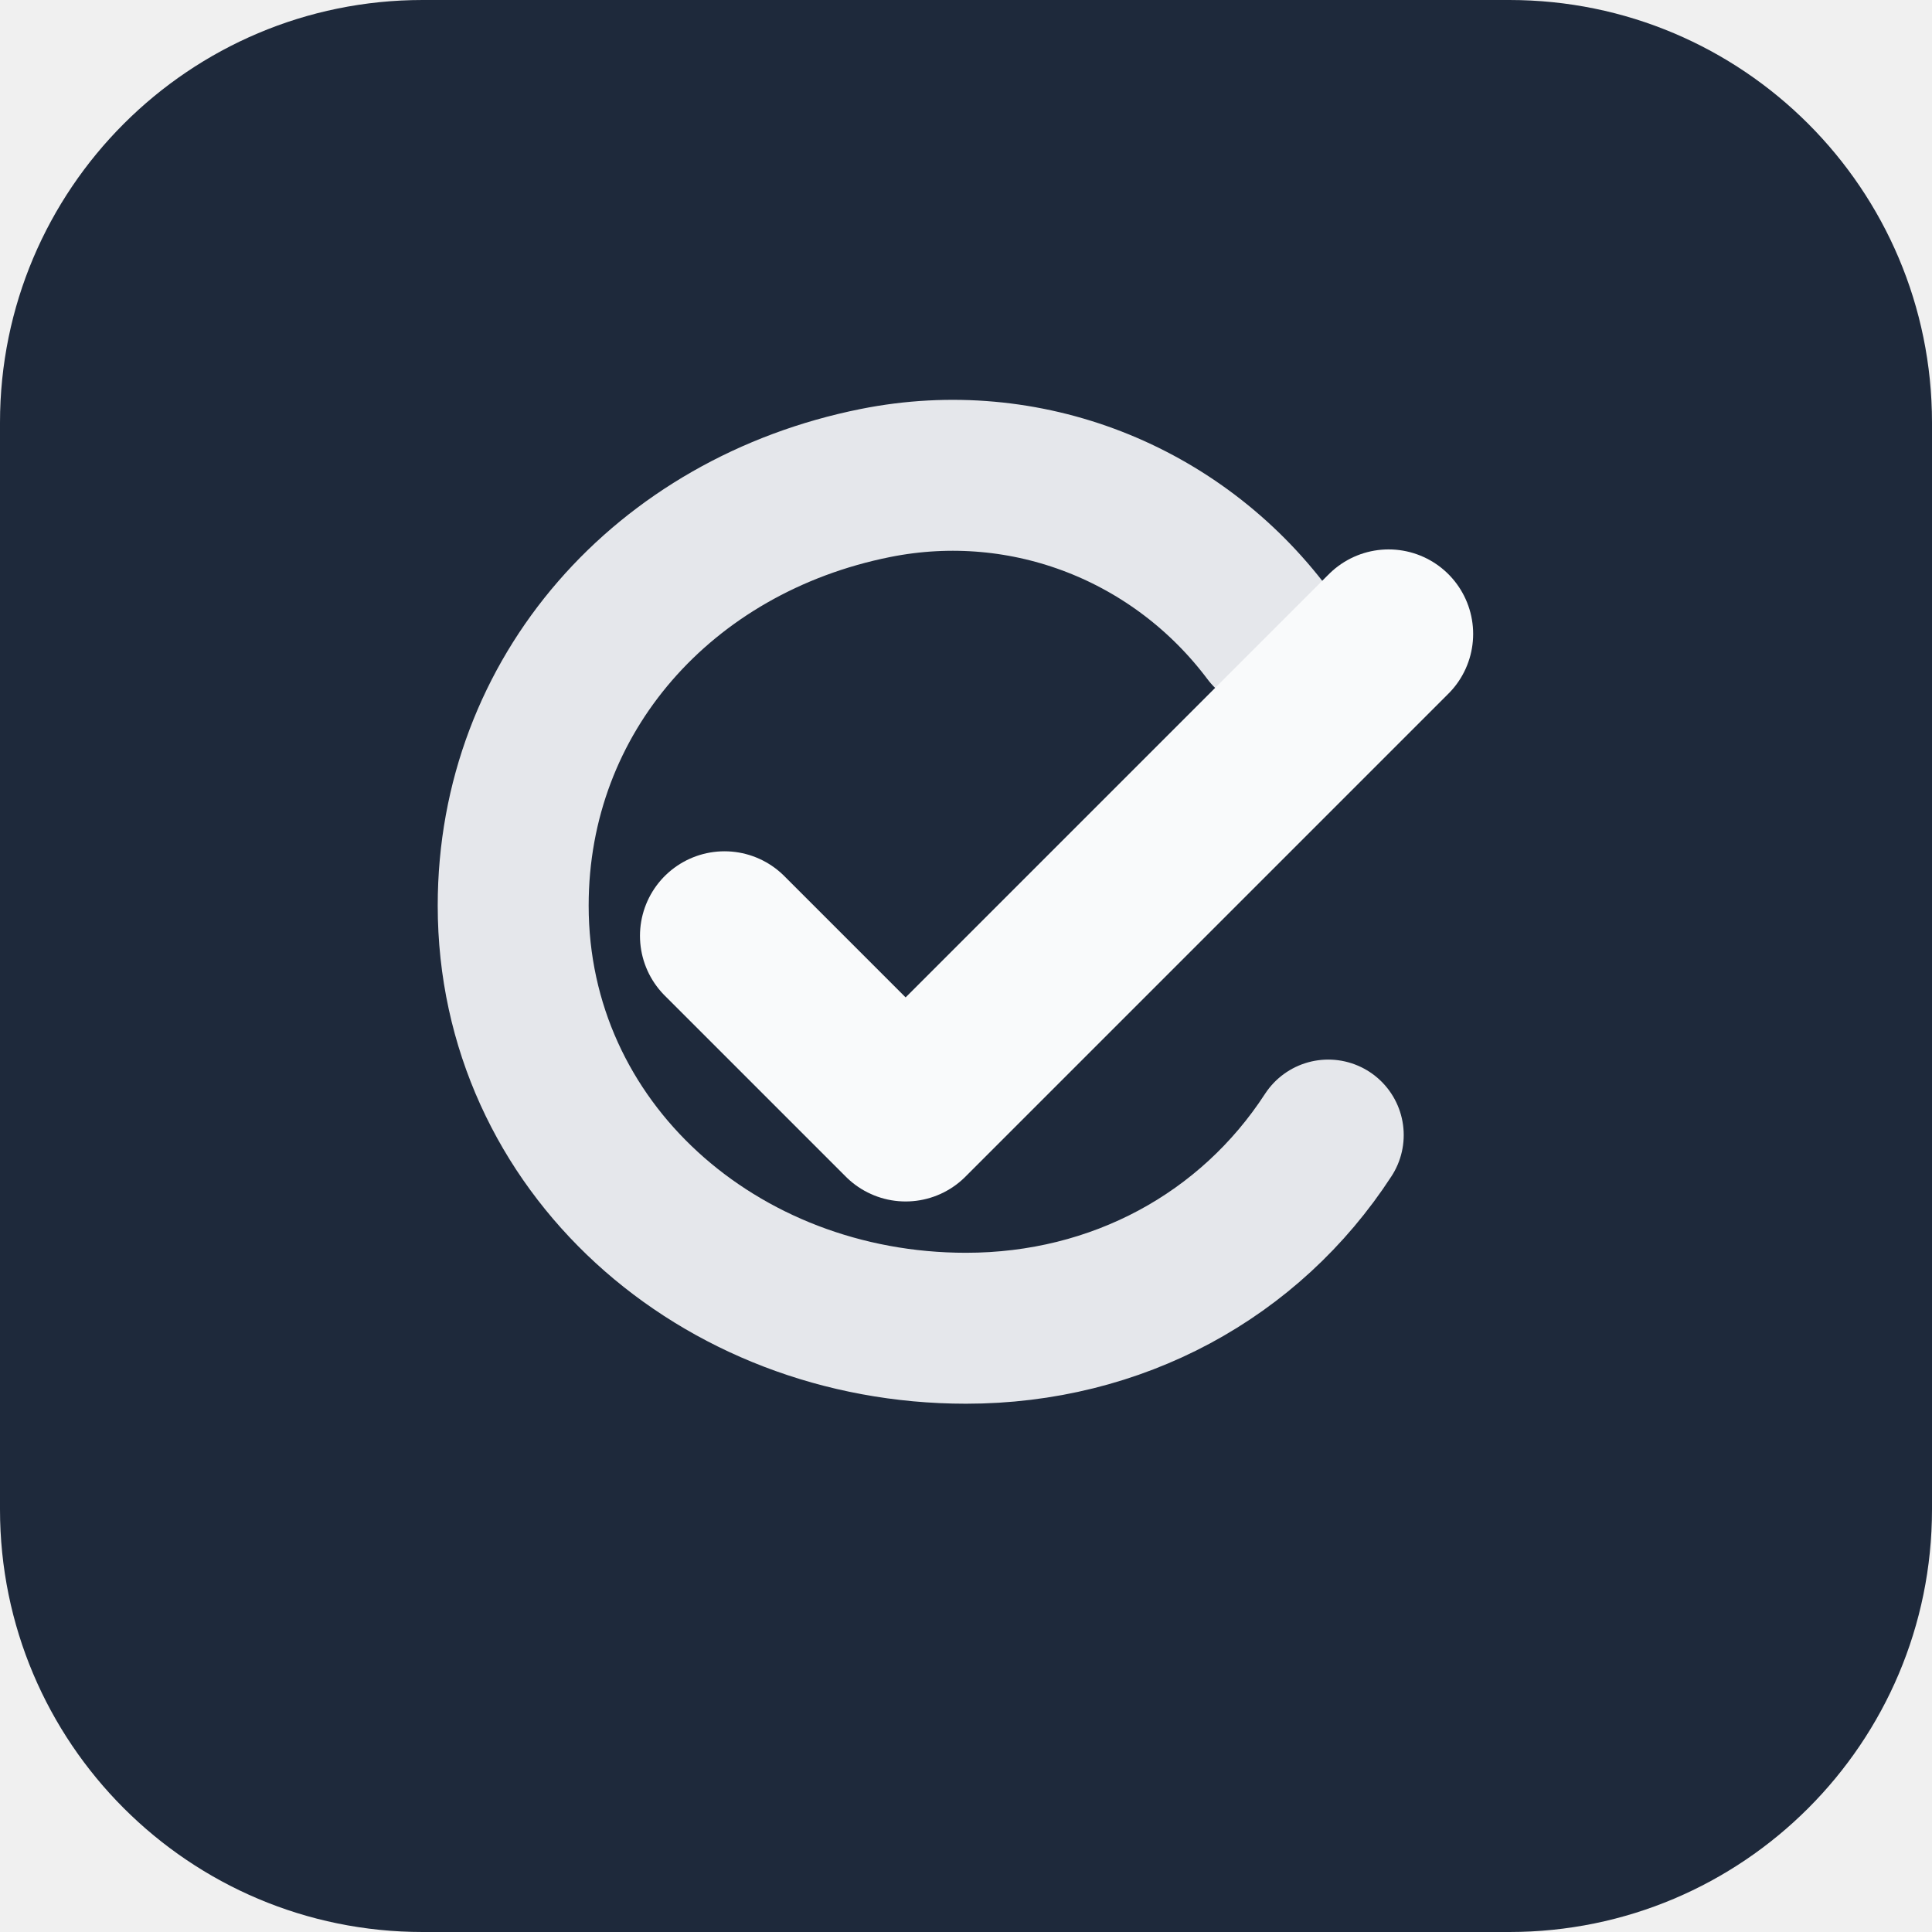
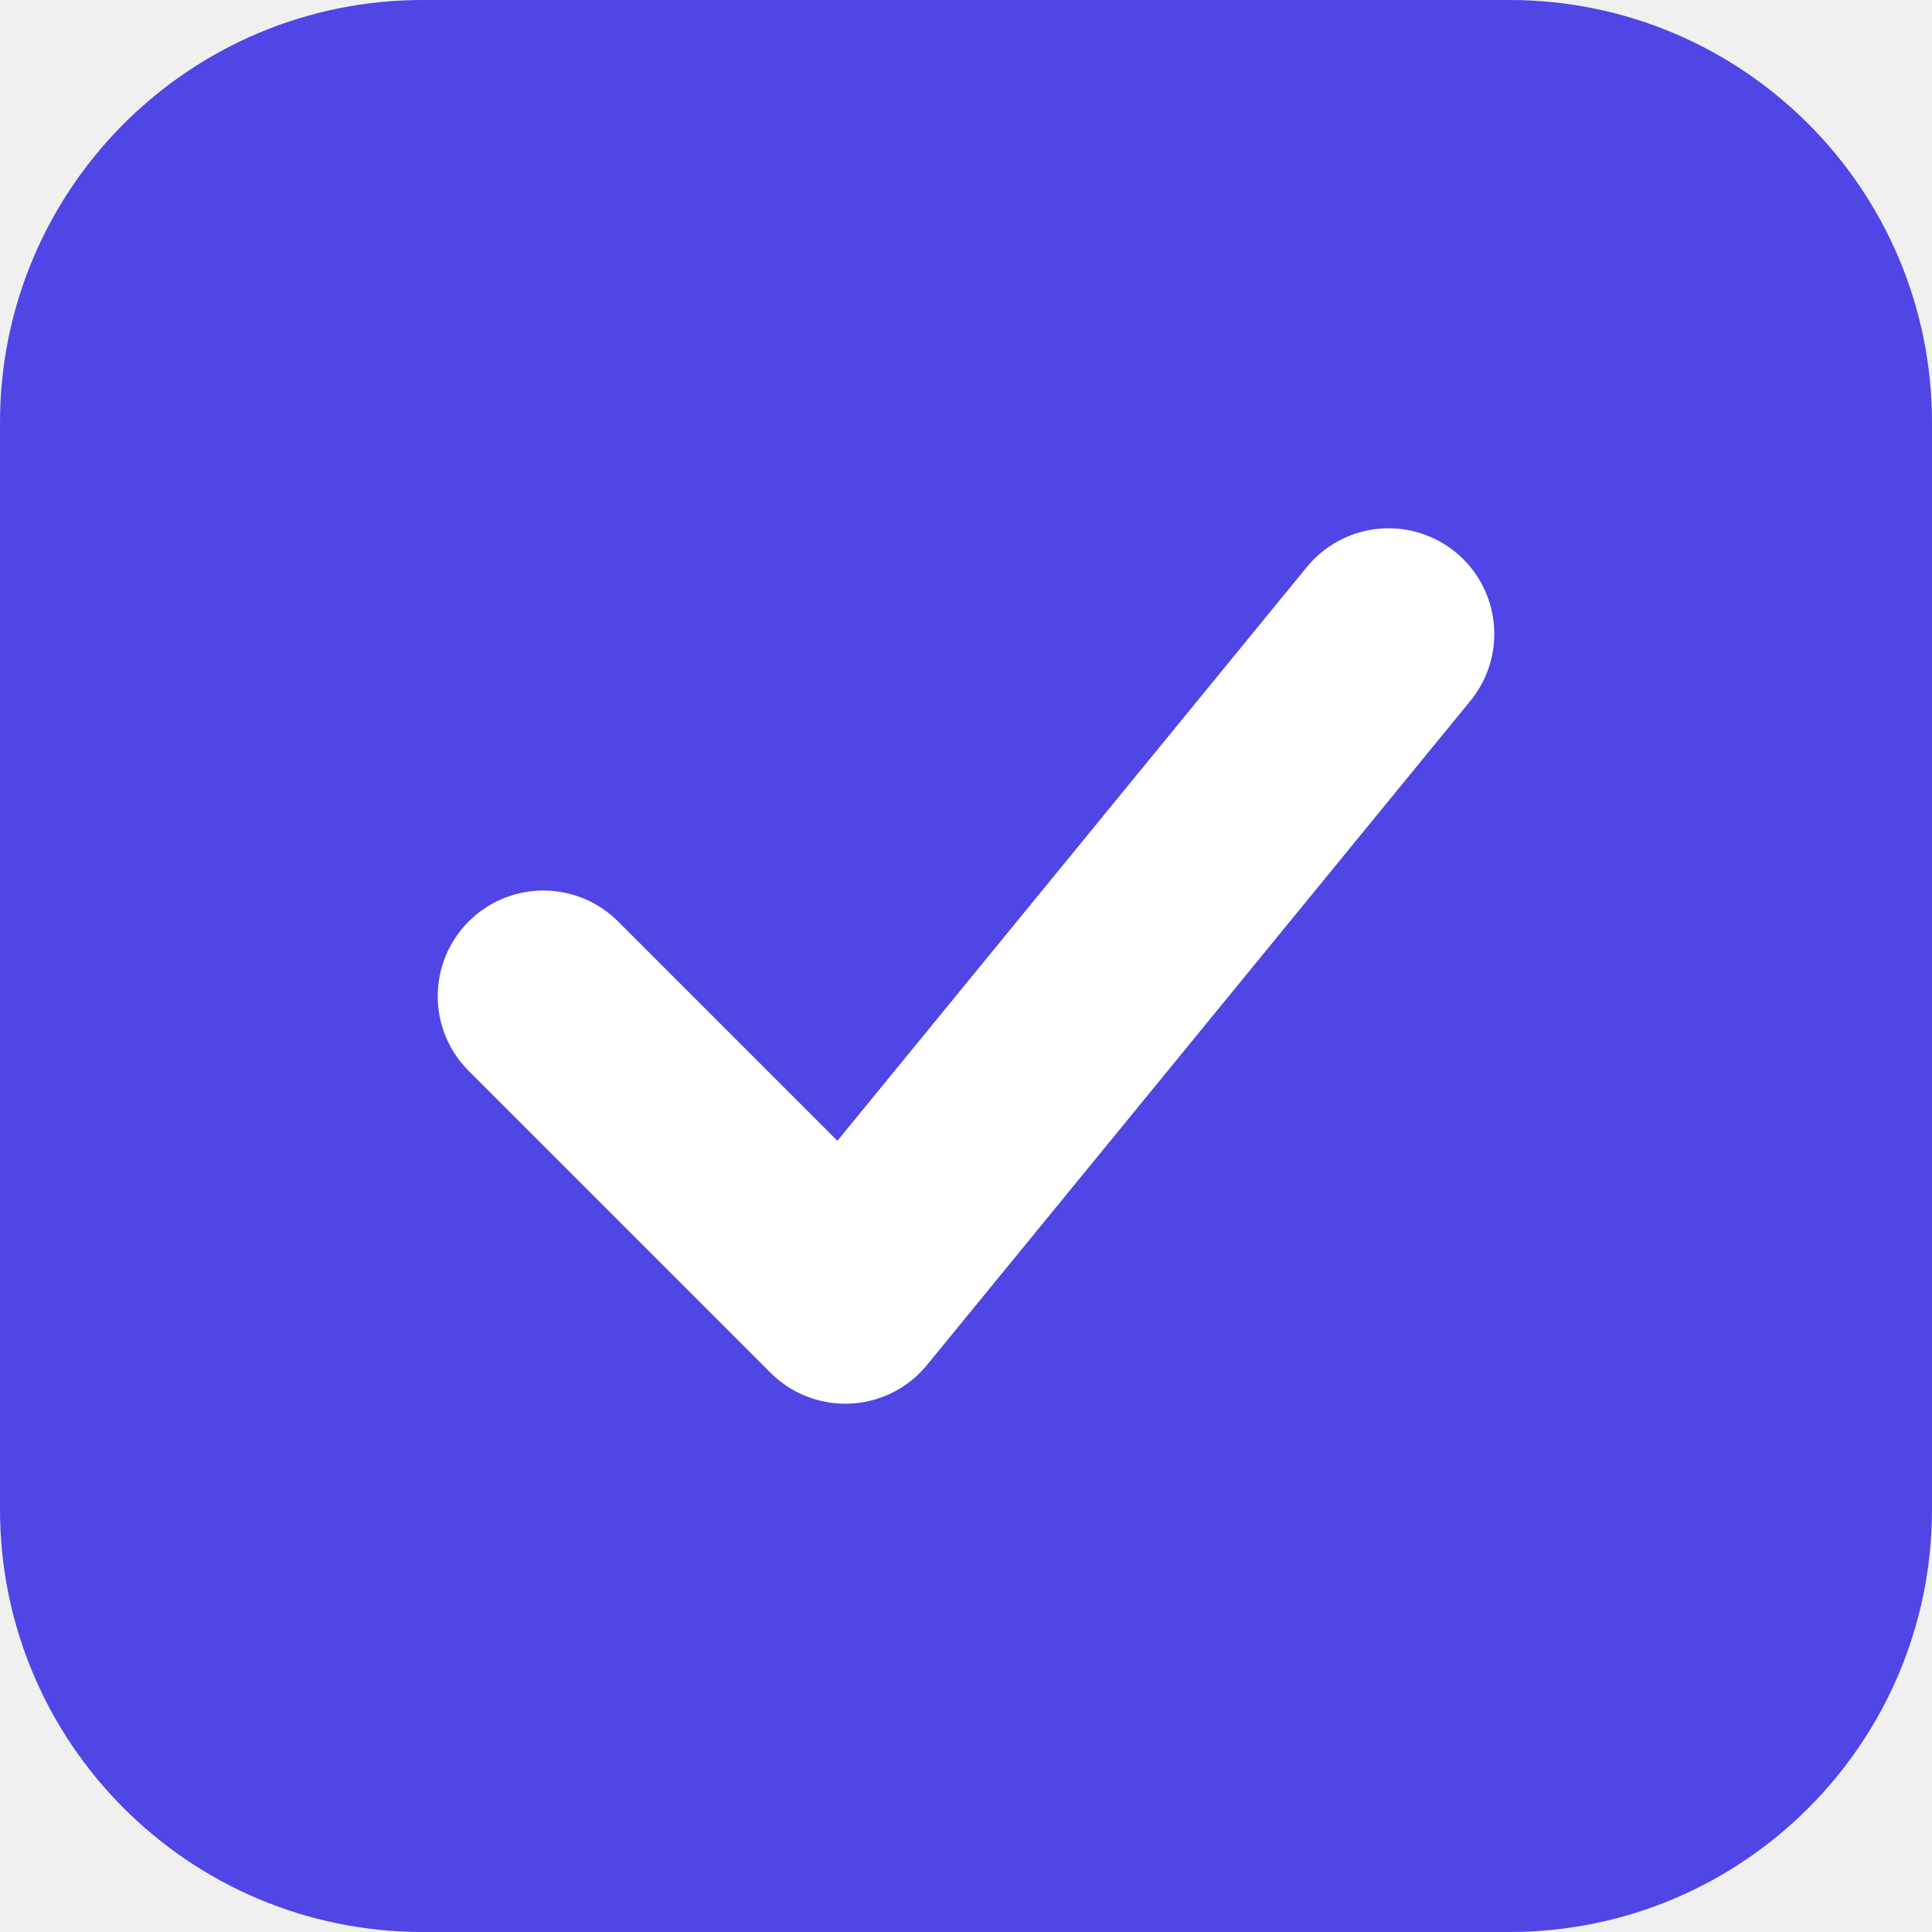
<svg xmlns="http://www.w3.org/2000/svg" viewBox="0 0 32 32" fill="none">
-   <rect width="32" height="32" rx="7" fill="#1e293b" />
-   <path d="M21 10.5C19.5 8.5 17 7.5 14.5 8C11 8.7 8.5 11.5 8.5 15C8.5 19 11.9 22 16 22C18.5 22 20.7 20.8 22 18.8" stroke="#e5e7eb" stroke-width="2.5" stroke-linecap="round" />
-   <path d="M12 15.5L15 18.5L23 10.5" stroke="#f9fafb" stroke-width="2.8" stroke-linecap="round" stroke-linejoin="round" />
+   <rect width="32" height="32" rx="7" fill="#4F46E5" />
+   <path d="M9 16.5L14 21.5L23 10.5" stroke="#fff" stroke-width="3.5" stroke-linecap="round" stroke-linejoin="round" />
</svg>
